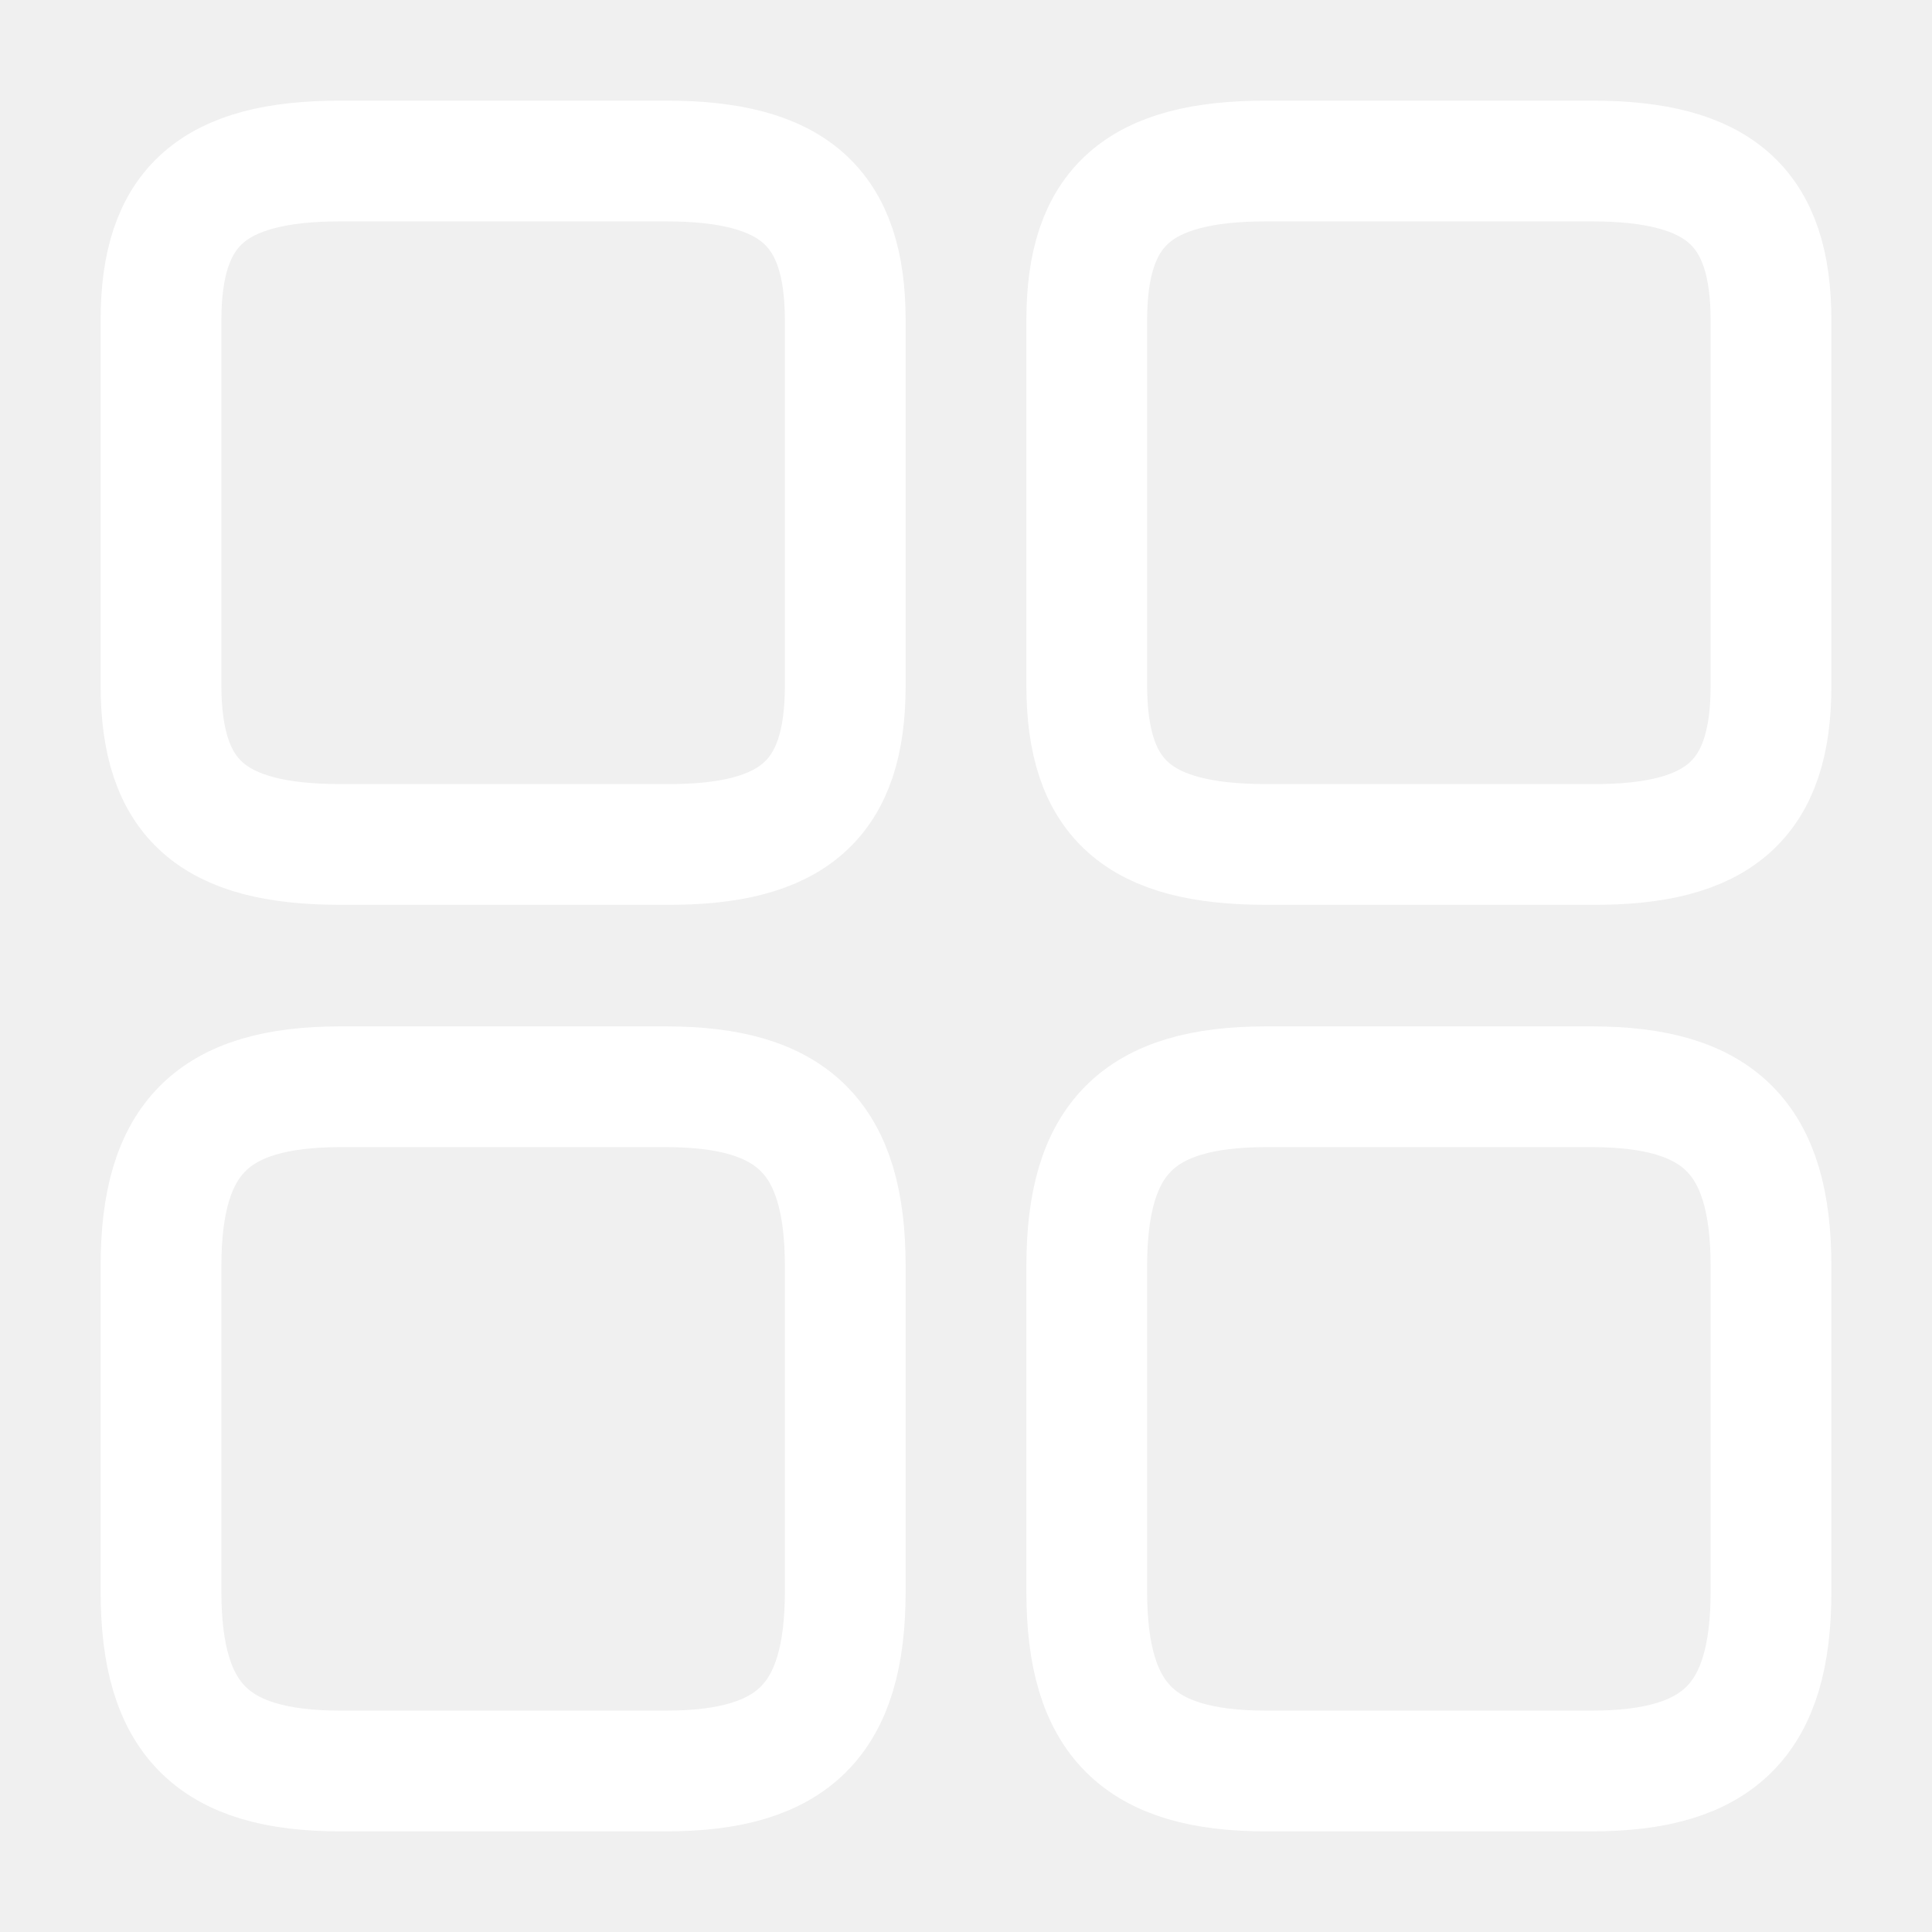
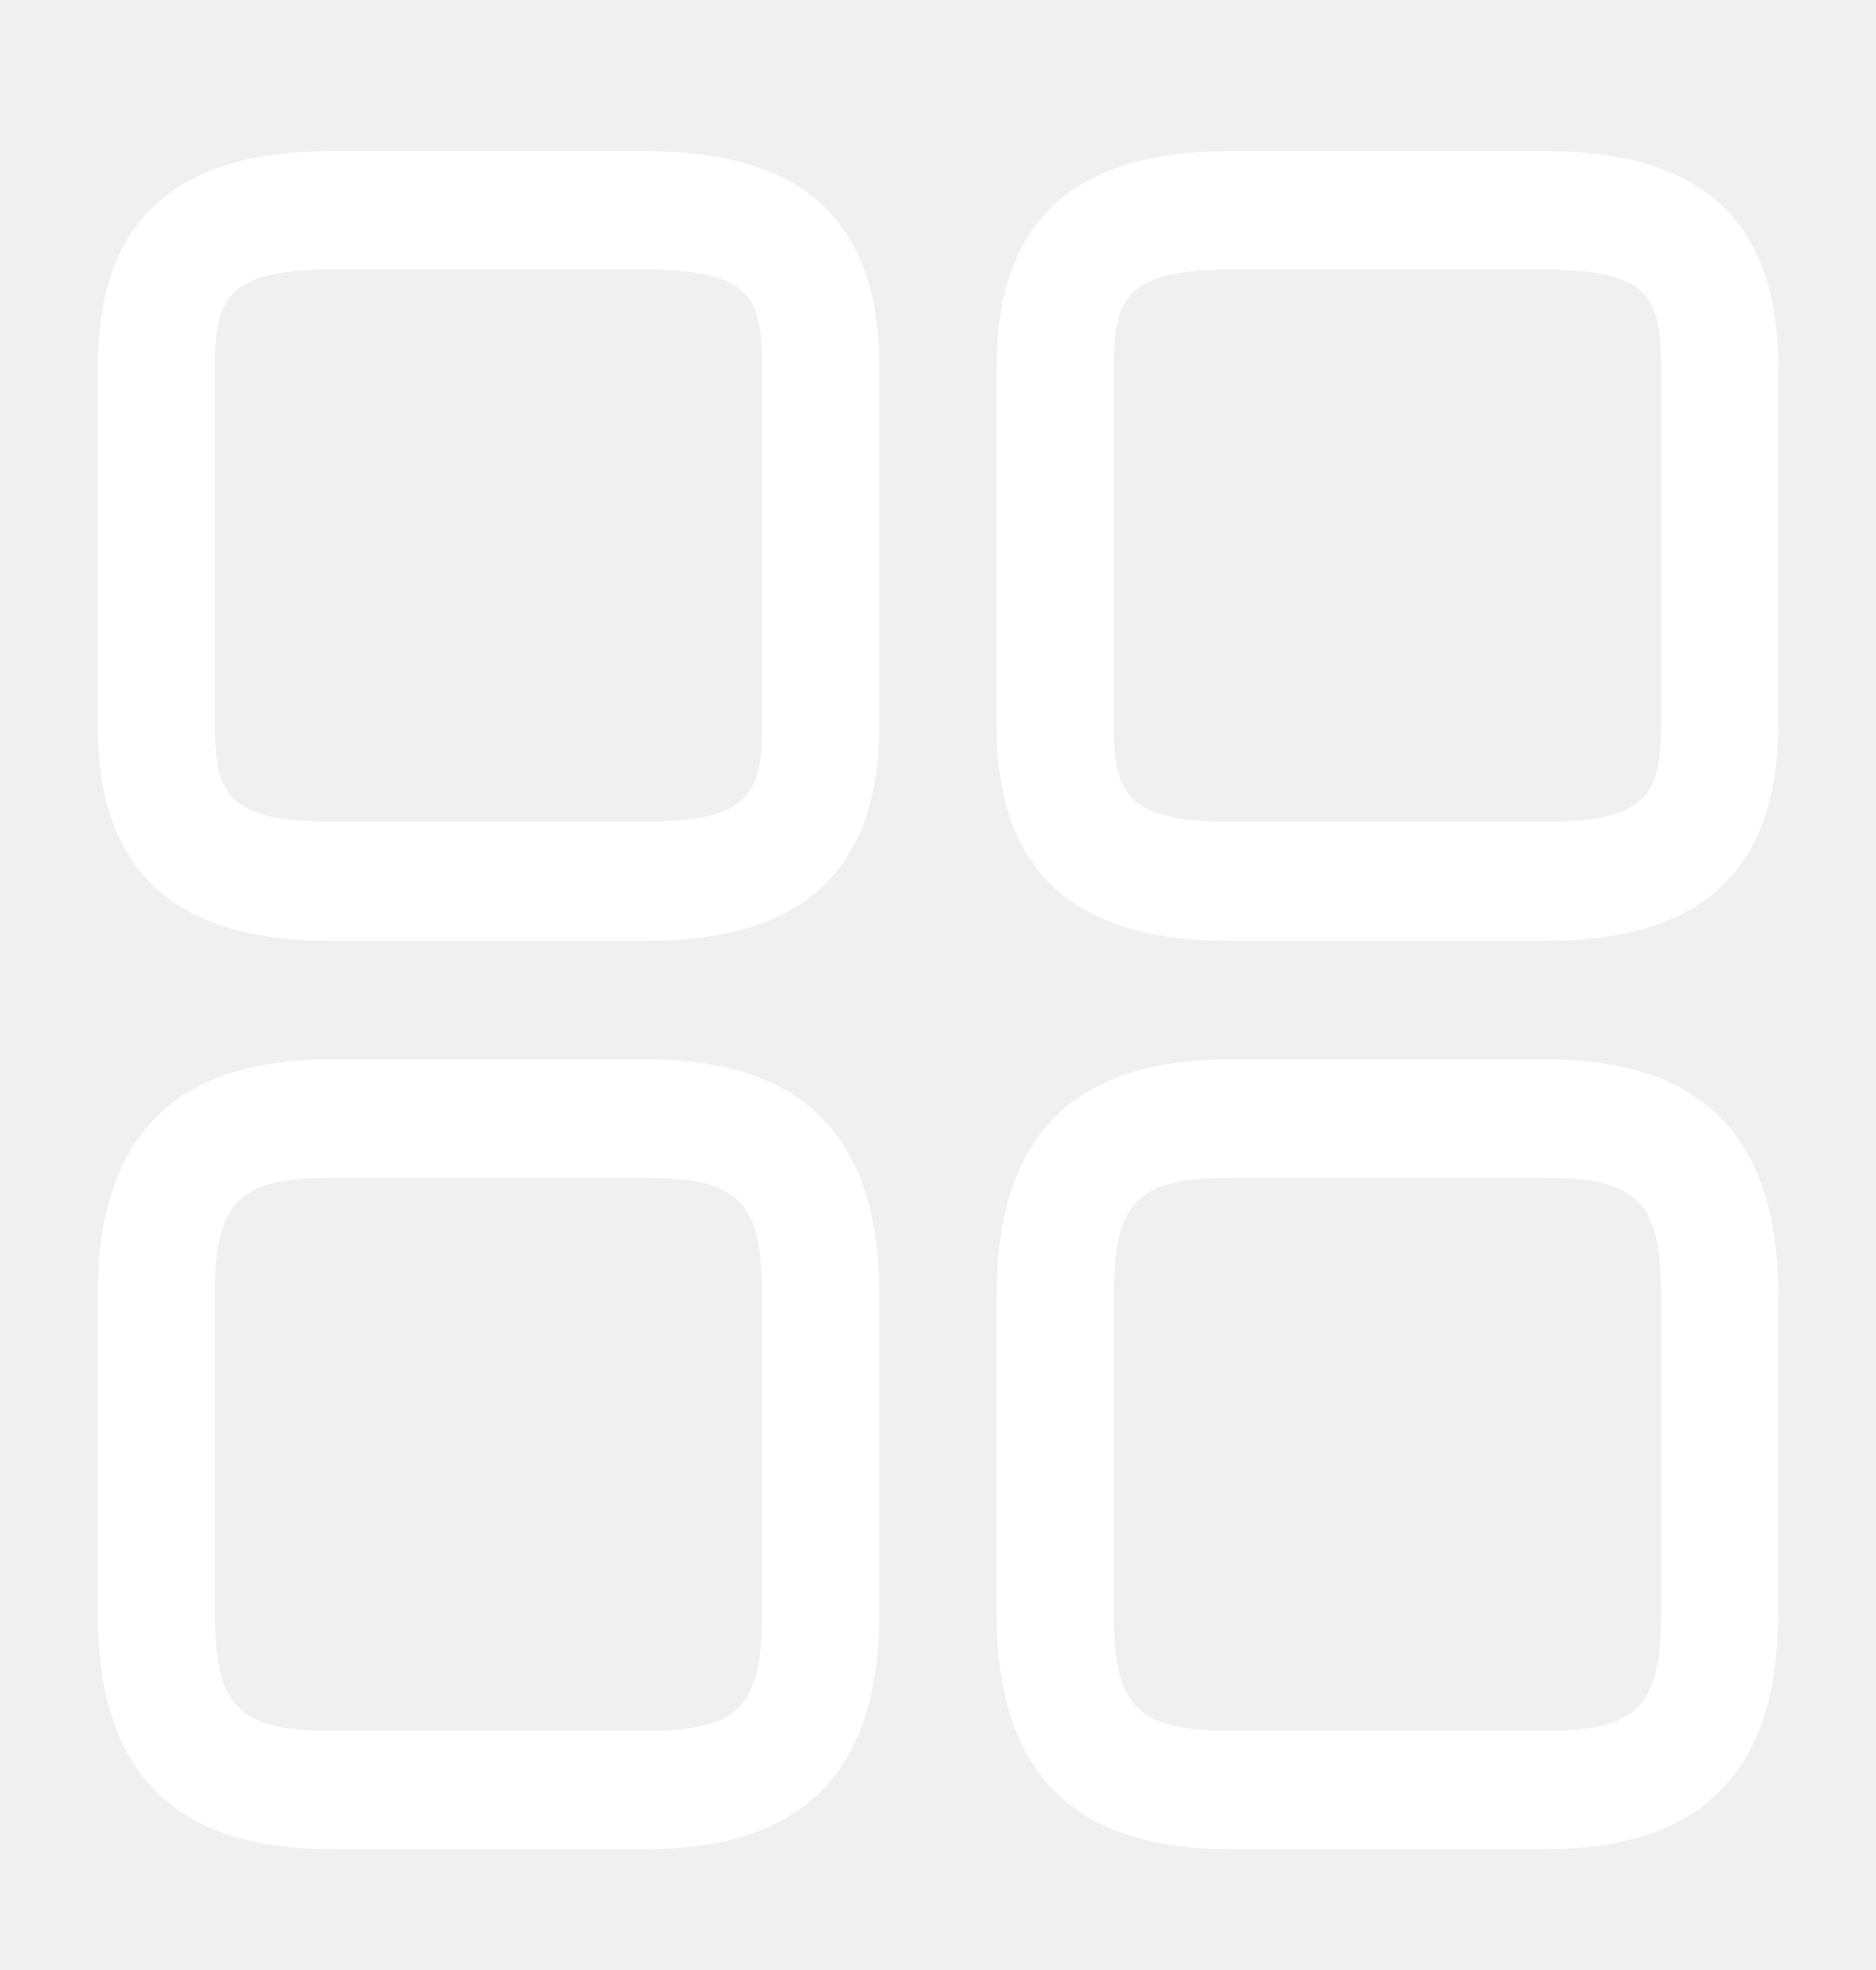
- <svg xmlns="http://www.w3.org/2000/svg" width="20px" height="20px" viewBox="0 0 24 24" fill="none">
-   <g id="SVGRepo_bgCarrier" stroke-width="0" />
-   <g id="SVGRepo_tracerCarrier" stroke-linecap="round" stroke-linejoin="round" />
-   <g id="SVGRepo_iconCarrier">
-     <path d="M22 8.52V3.98C22 2.57 21.36 2 19.77 2H15.73C14.14 2 13.5 2.57 13.5 3.98V8.51C13.5 9.93 14.14 10.49 15.73 10.49H19.77C21.36 10.5 22 9.93 22 8.52Z" stroke="#ffffff" stroke-width="1.5" stroke-linecap="round" stroke-linejoin="round" />
-     <path d="M22 19.77V15.73C22 14.14 21.36 13.5 19.77 13.5H15.73C14.14 13.5 13.5 14.14 13.5 15.73V19.77C13.5 21.36 14.14 22 15.73 22H19.77C21.36 22 22 21.36 22 19.77Z" stroke="#ffffff" stroke-width="1.5" stroke-linecap="round" stroke-linejoin="round" />
-     <path d="M10.5 8.52V3.98C10.5 2.57 9.86 2 8.27 2H4.23C2.64 2 2 2.57 2 3.98V8.51C2 9.93 2.64 10.49 4.23 10.49H8.27C9.86 10.5 10.5 9.93 10.5 8.52Z" stroke="#ffffff" stroke-width="1.5" stroke-linecap="round" stroke-linejoin="round" />
-     <path d="M10.5 19.77V15.73C10.5 14.14 9.86 13.5 8.27 13.5H4.23C2.64 13.5 2 14.14 2 15.73V19.77C2 21.36 2.64 22 4.23 22H8.27C9.86 22 10.5 21.36 10.5 19.77Z" stroke="#ffffff" stroke-width="1.5" stroke-linecap="round" stroke-linejoin="round" />
-   </g>
+ <svg xmlns="http://www.w3.org/2000/svg" width="20" height="21" viewBox="0 0 20 21" fill="none">
+   <path d="M16.475 10.03H13.108C11.433 10.03 10.625 9.281 10.625 7.732V3.909C10.625 2.36 11.442 1.611 13.108 1.611H16.475C18.15 1.611 18.958 2.36 18.958 3.909V7.723C18.958 9.281 18.142 10.03 16.475 10.03ZM13.108 2.874C11.992 2.874 11.875 3.194 11.875 3.909V7.723C11.875 8.447 11.992 8.759 13.108 8.759H16.475C17.592 8.759 17.708 8.439 17.708 7.723V3.909C17.708 3.185 17.592 2.874 16.475 2.874H13.108Z" fill="white" />
+   <path d="M16.475 19.712H13.108C11.433 19.712 10.625 18.887 10.625 17.203V13.802C10.625 12.11 11.442 11.293 13.108 11.293H16.475C18.15 11.293 18.958 12.118 18.958 13.802V17.203C18.958 18.887 18.142 19.712 16.475 19.712ZM13.108 12.556C12.125 12.556 11.875 12.808 11.875 13.802V17.203C11.875 18.197 12.125 18.449 13.108 18.449H16.475C17.458 18.449 17.708 18.197 17.708 17.203V13.802C17.708 12.808 17.458 12.556 16.475 12.556H13.108Z" fill="white" />
+   <path d="M6.892 10.03H3.525C1.85 10.03 1.042 9.281 1.042 7.732V3.909C1.042 2.36 1.859 1.611 3.525 1.611H6.892C8.567 1.611 9.375 2.36 9.375 3.909V7.723C9.375 9.281 8.559 10.03 6.892 10.03ZM3.525 2.874C2.409 2.874 2.292 3.194 2.292 3.909V7.723C2.292 8.447 2.409 8.759 3.525 8.759H6.892C8.009 8.759 8.125 8.439 8.125 7.723V3.909C8.125 3.185 8.009 2.874 6.892 2.874H3.525Z" fill="white" />
+   <path d="M6.892 19.712H3.525C1.85 19.712 1.042 18.887 1.042 17.203V13.802C1.042 12.11 1.859 11.293 3.525 11.293H6.892C8.567 11.293 9.375 12.118 9.375 13.802V17.203C9.375 18.887 8.559 19.712 6.892 19.712ZM3.525 12.556C2.542 12.556 2.292 12.808 2.292 13.802V17.203C2.292 18.197 2.542 18.449 3.525 18.449H6.892C7.875 18.449 8.125 18.197 8.125 17.203V13.802C8.125 12.808 7.875 12.556 6.892 12.556H3.525Z" fill="white" />
</svg>
